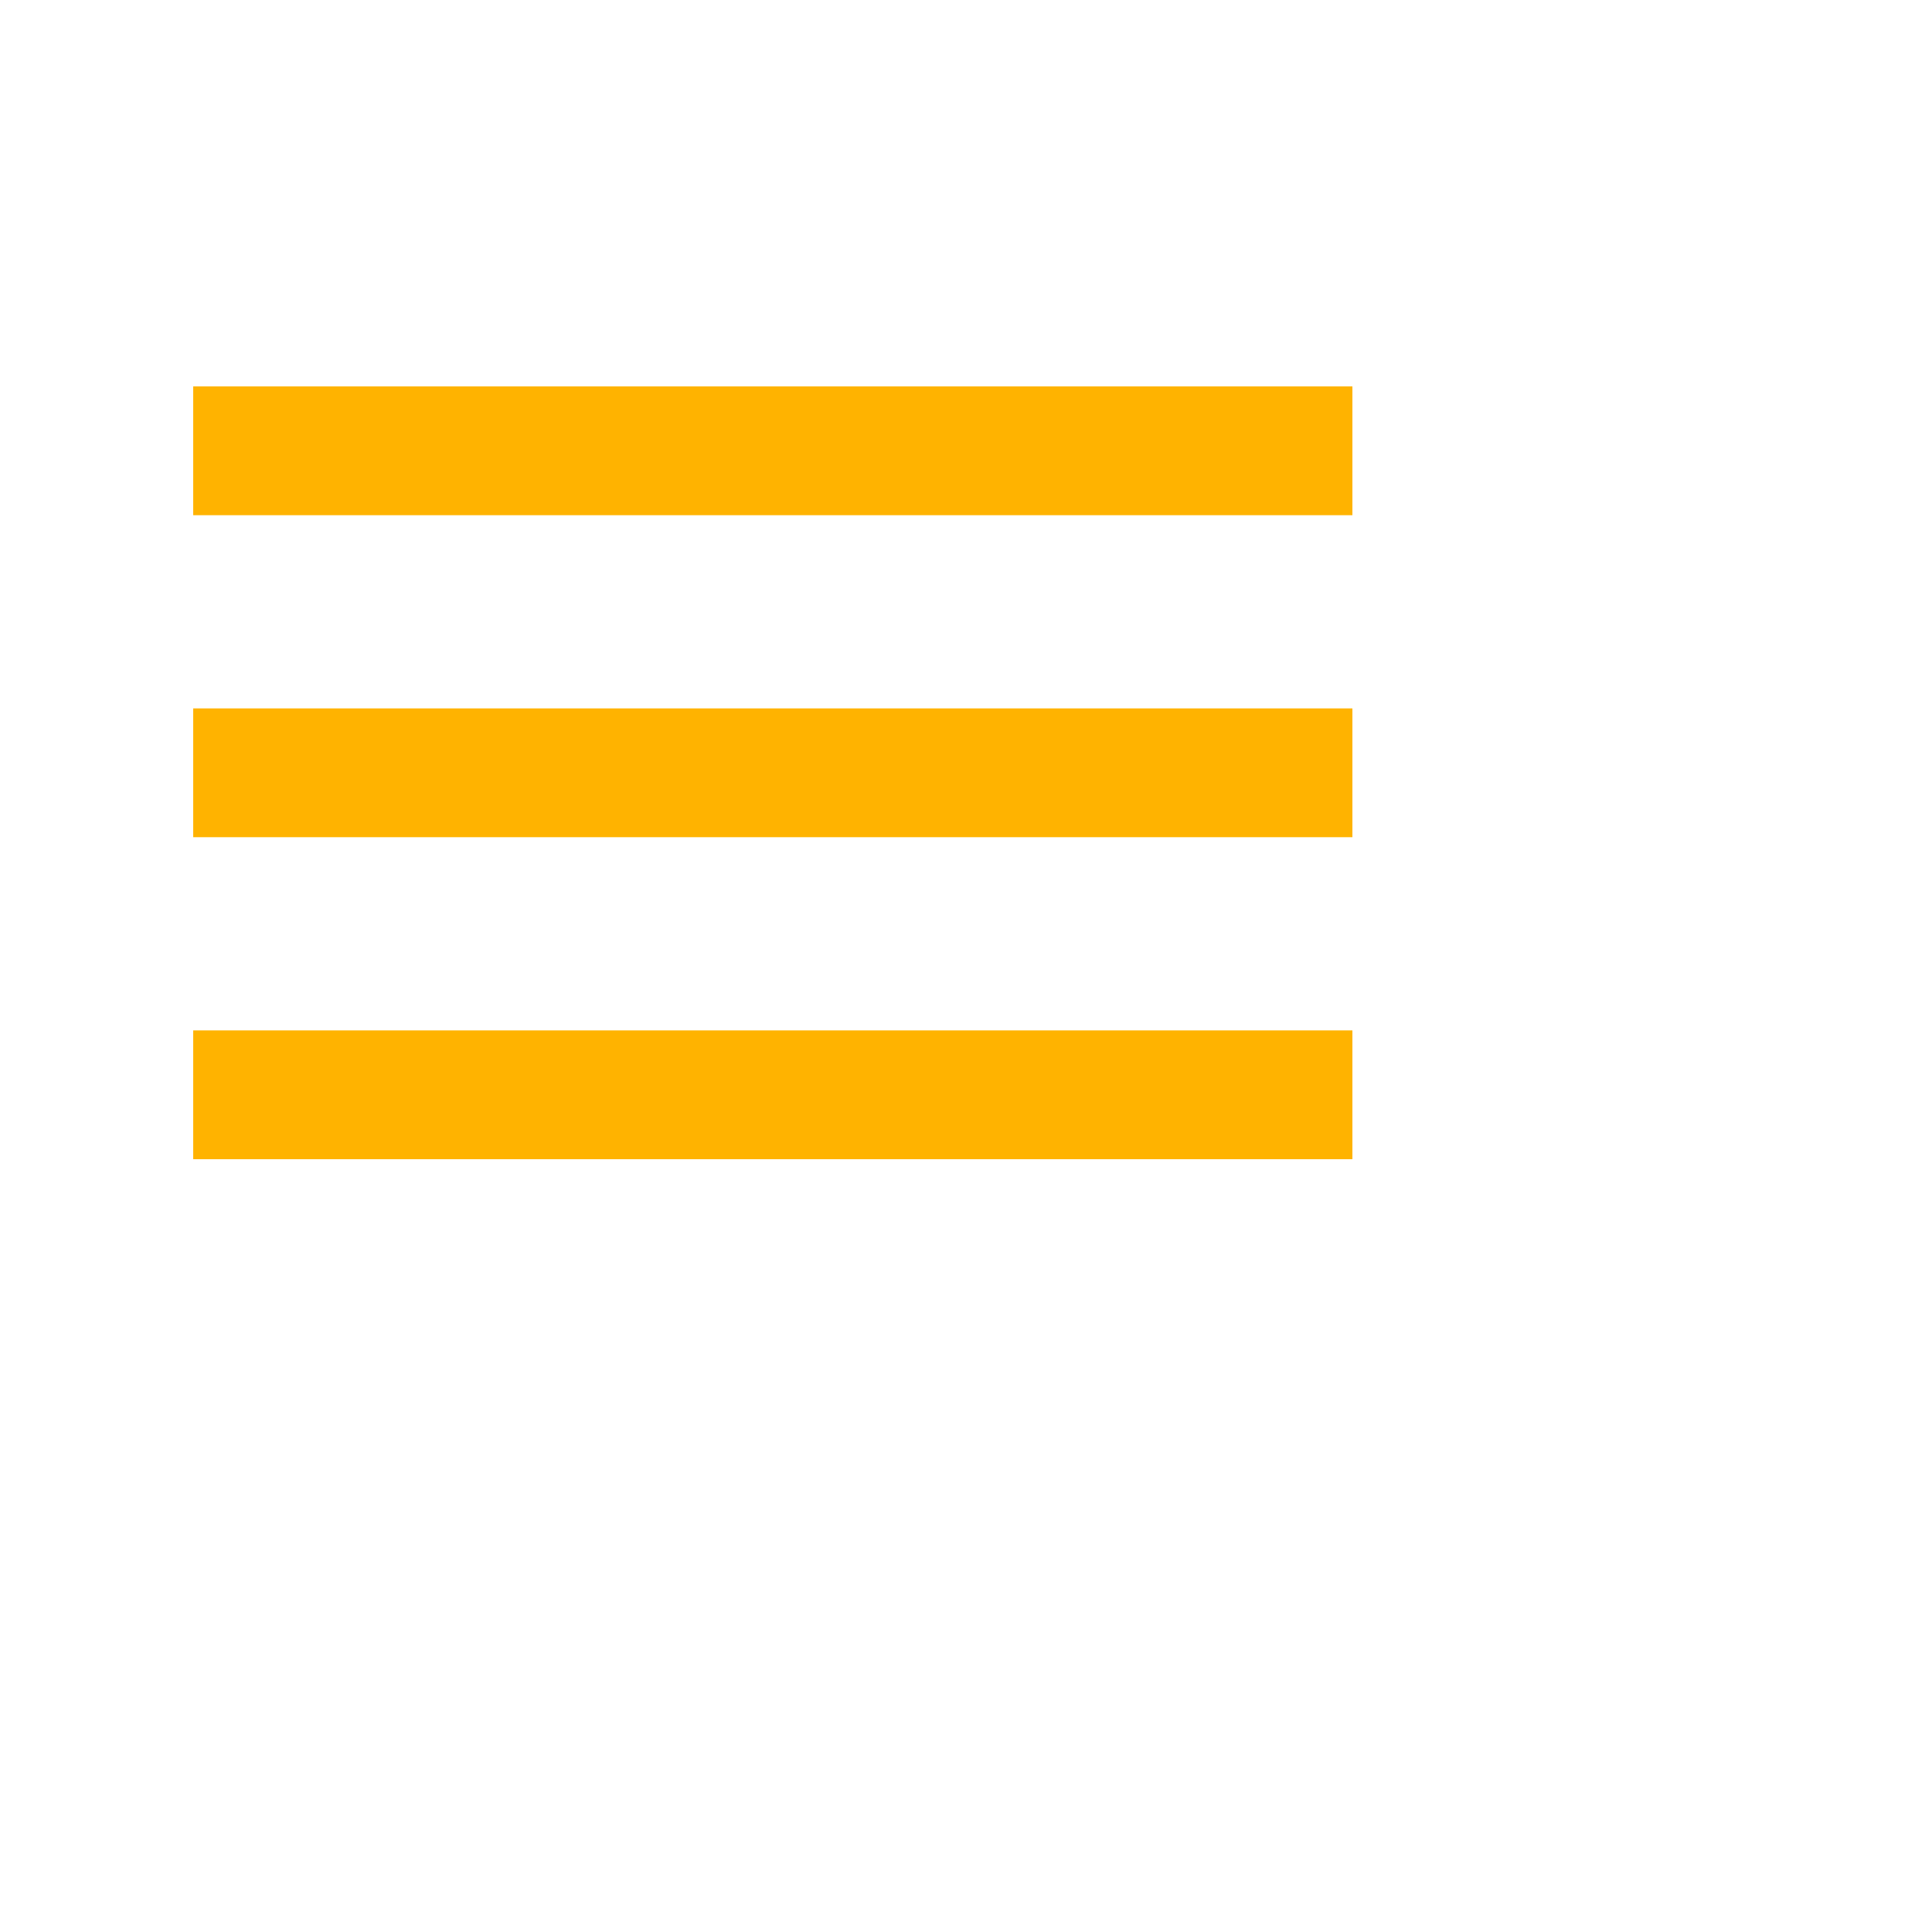
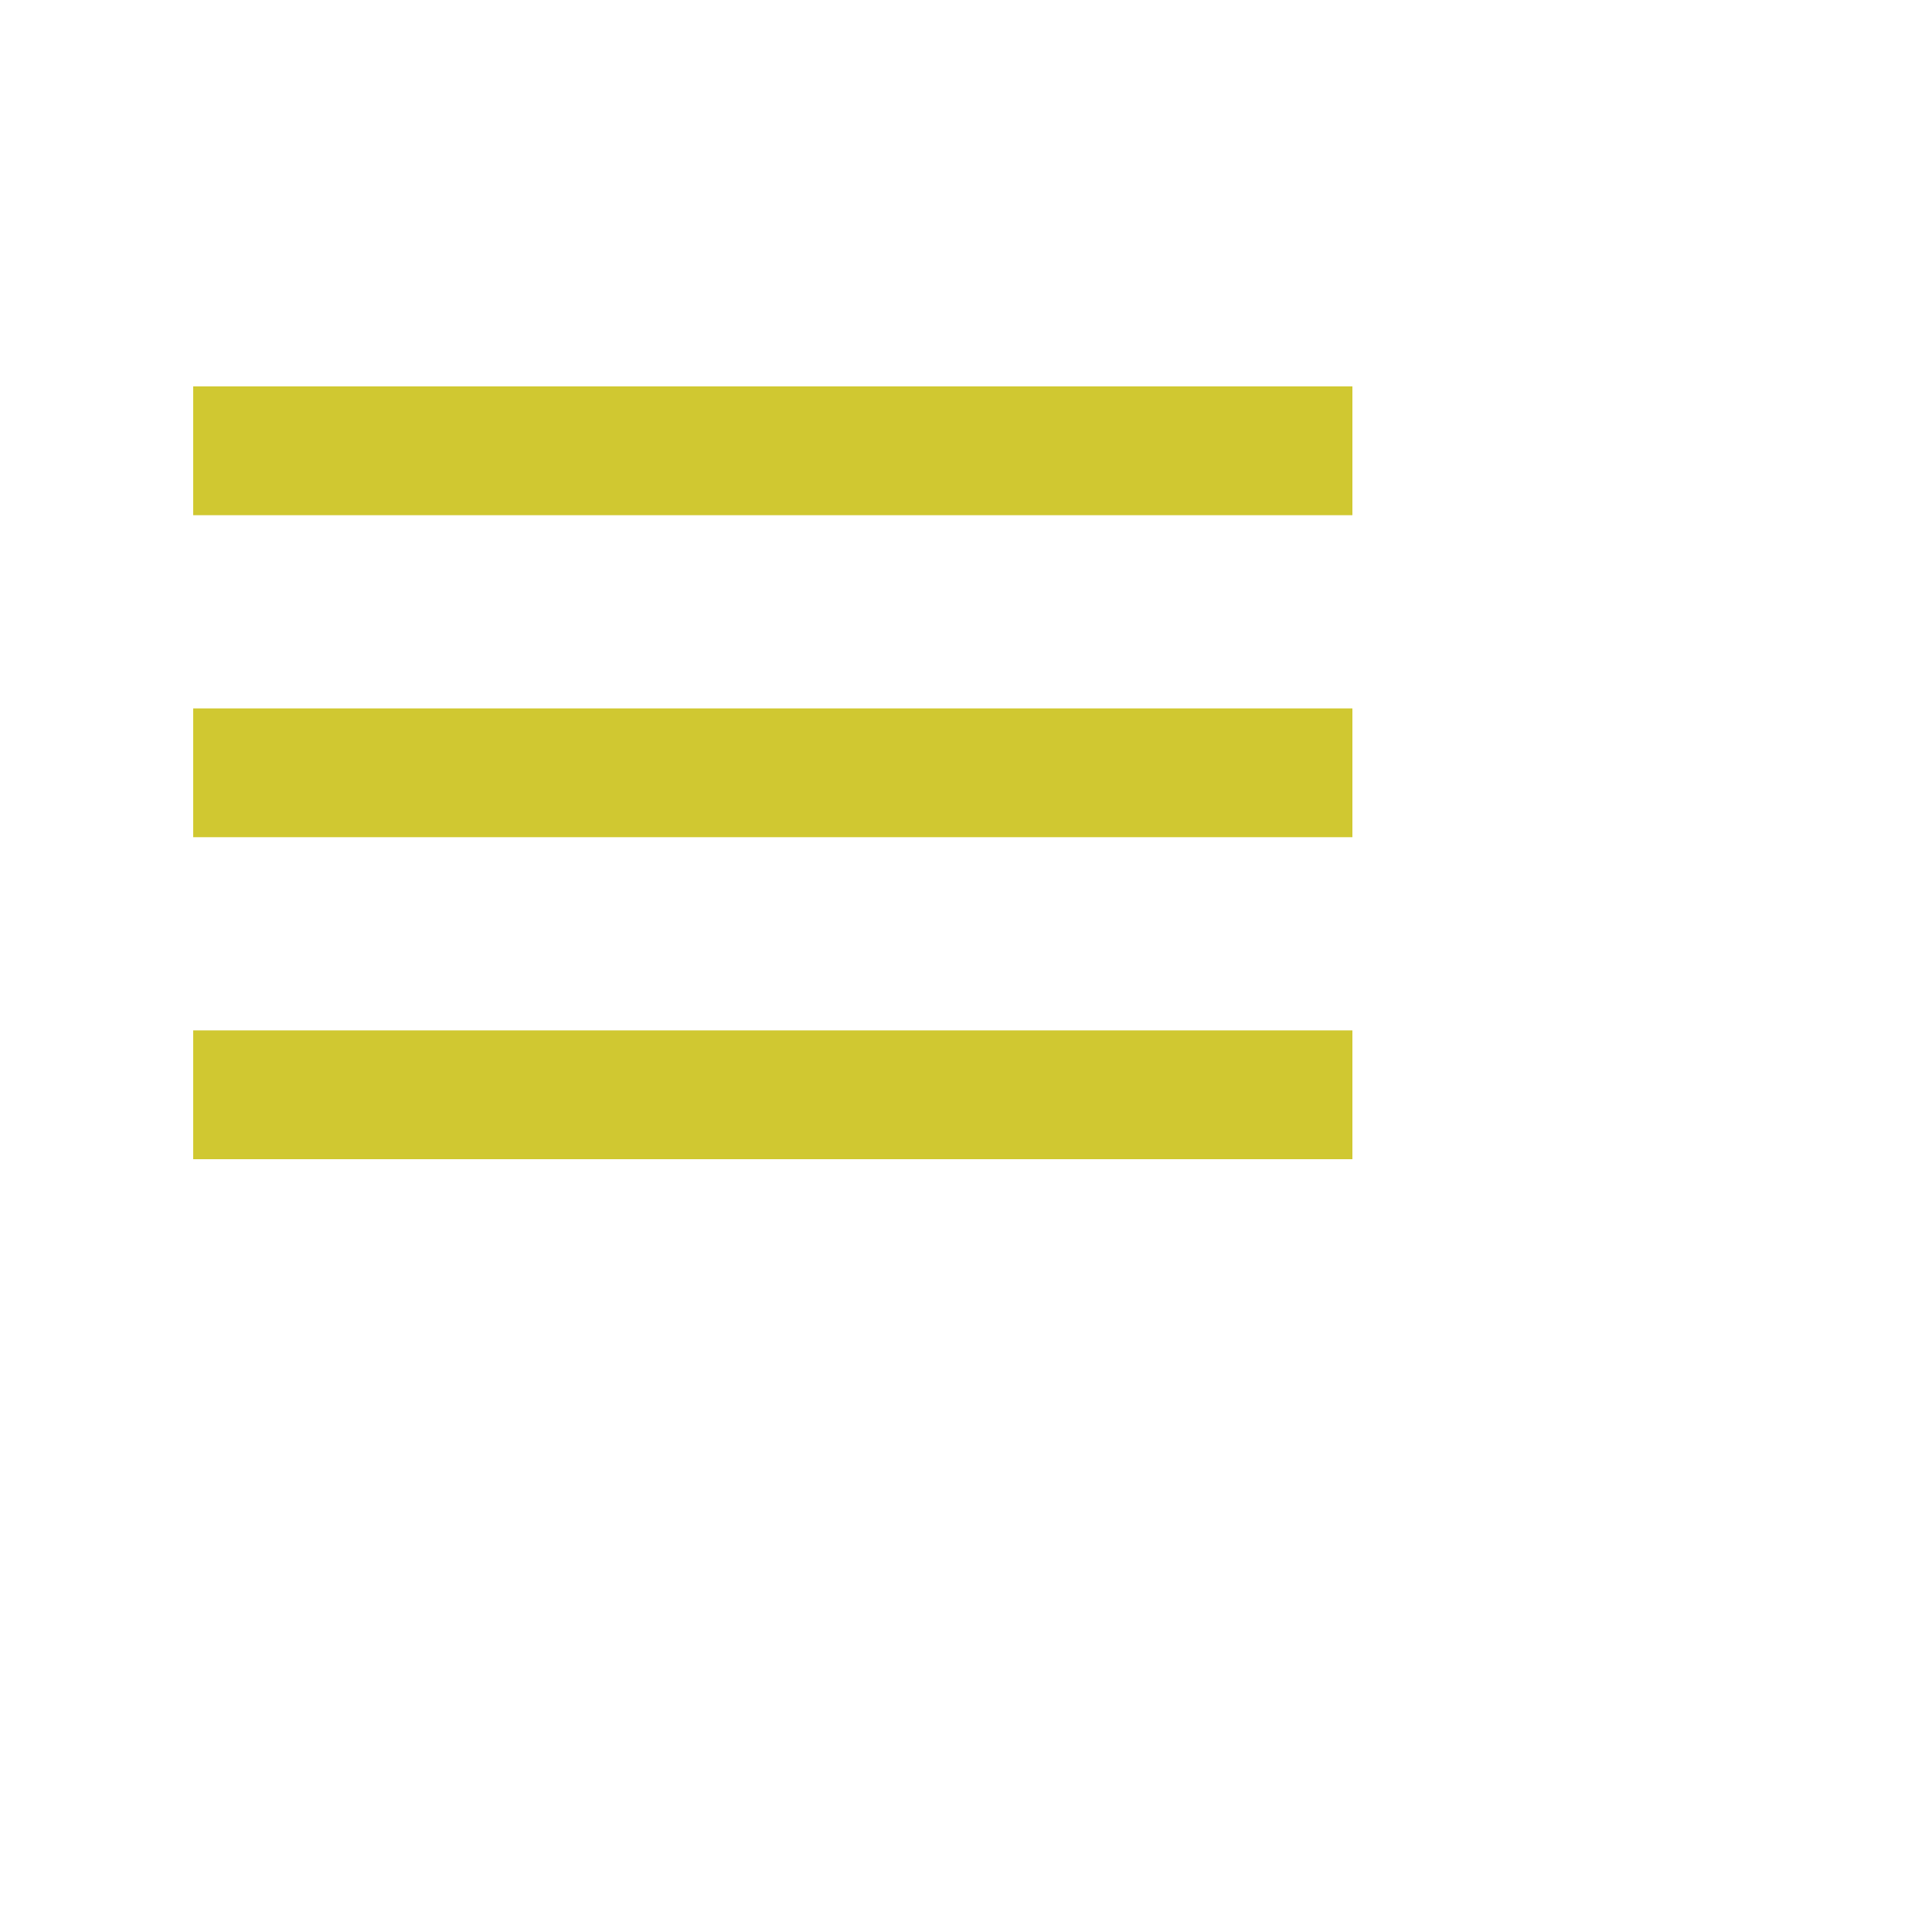
- <svg xmlns="http://www.w3.org/2000/svg" viewBox="0 0 30 30" fill="#FFB300" width="10px" height="10px">
+ <svg xmlns="http://www.w3.org/2000/svg" viewBox="0 0 30 30" fill="#D0C831" width="10px" height="10px">
  <path d="M0 0h24v24H0z" fill="none" />
  <path d="M3 18h18v-2H3v2zm0-5h18v-2H3v2zm0-7v2h18V6H3z" />
</svg>
